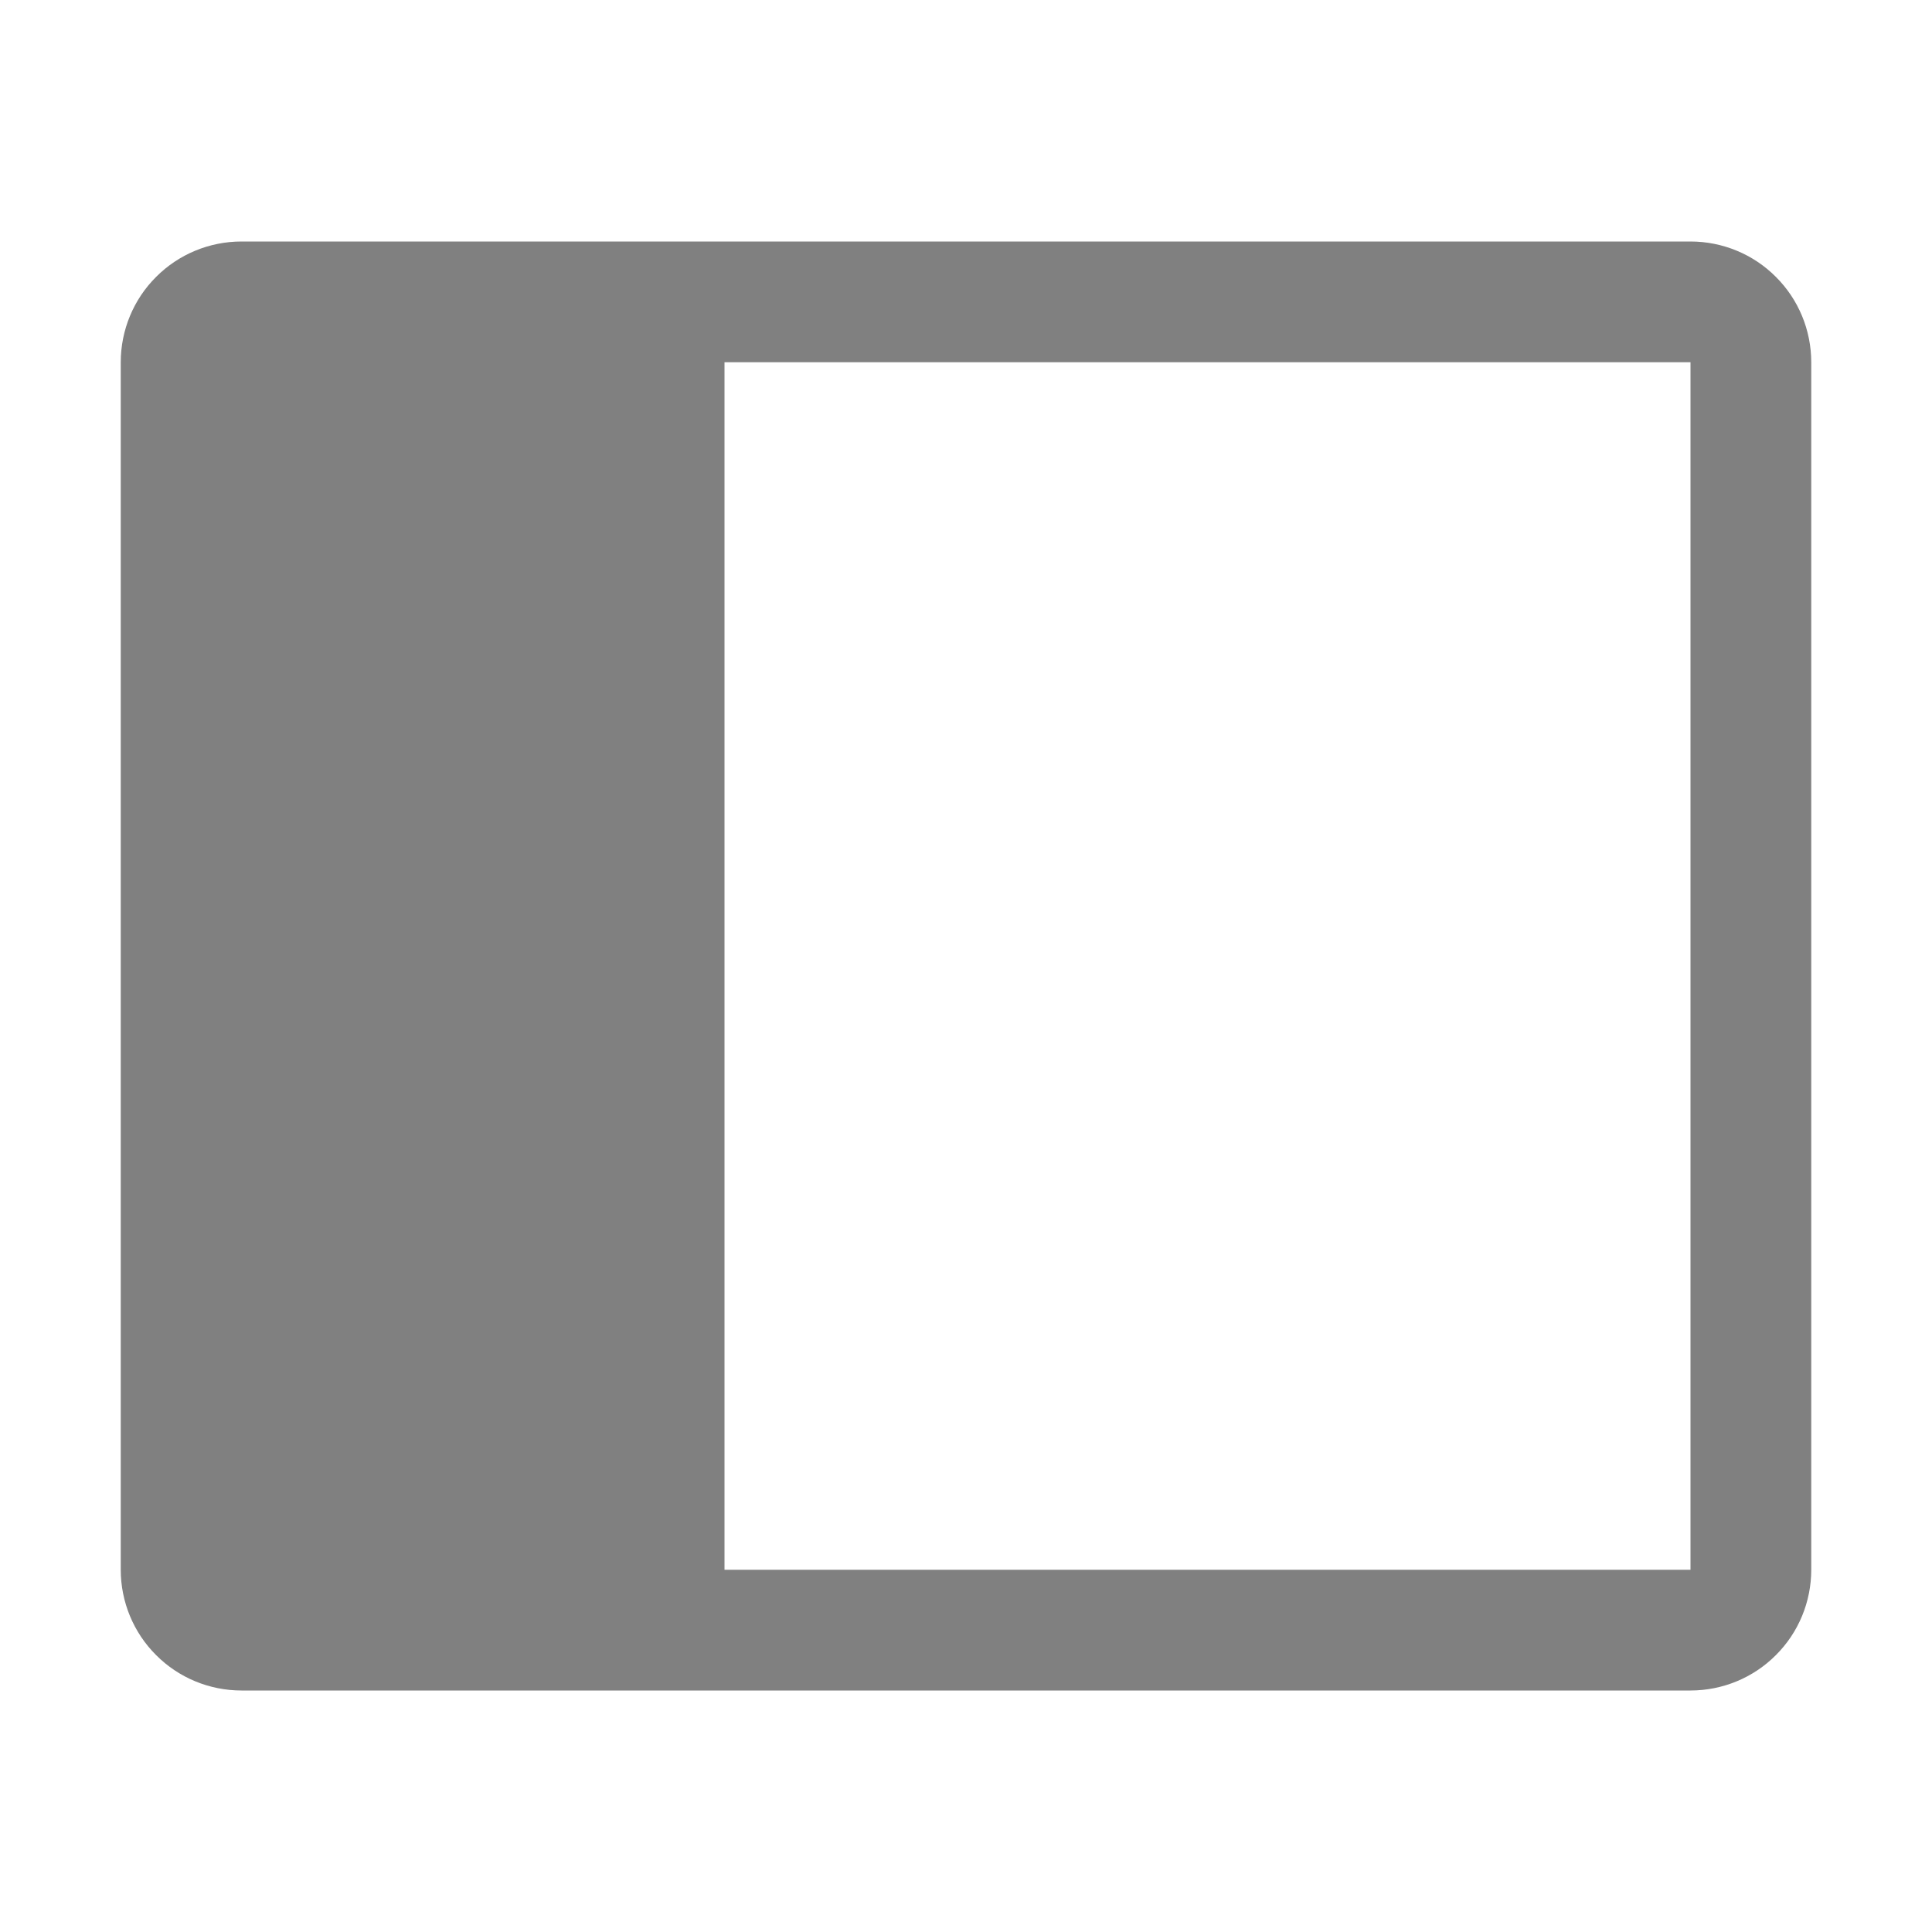
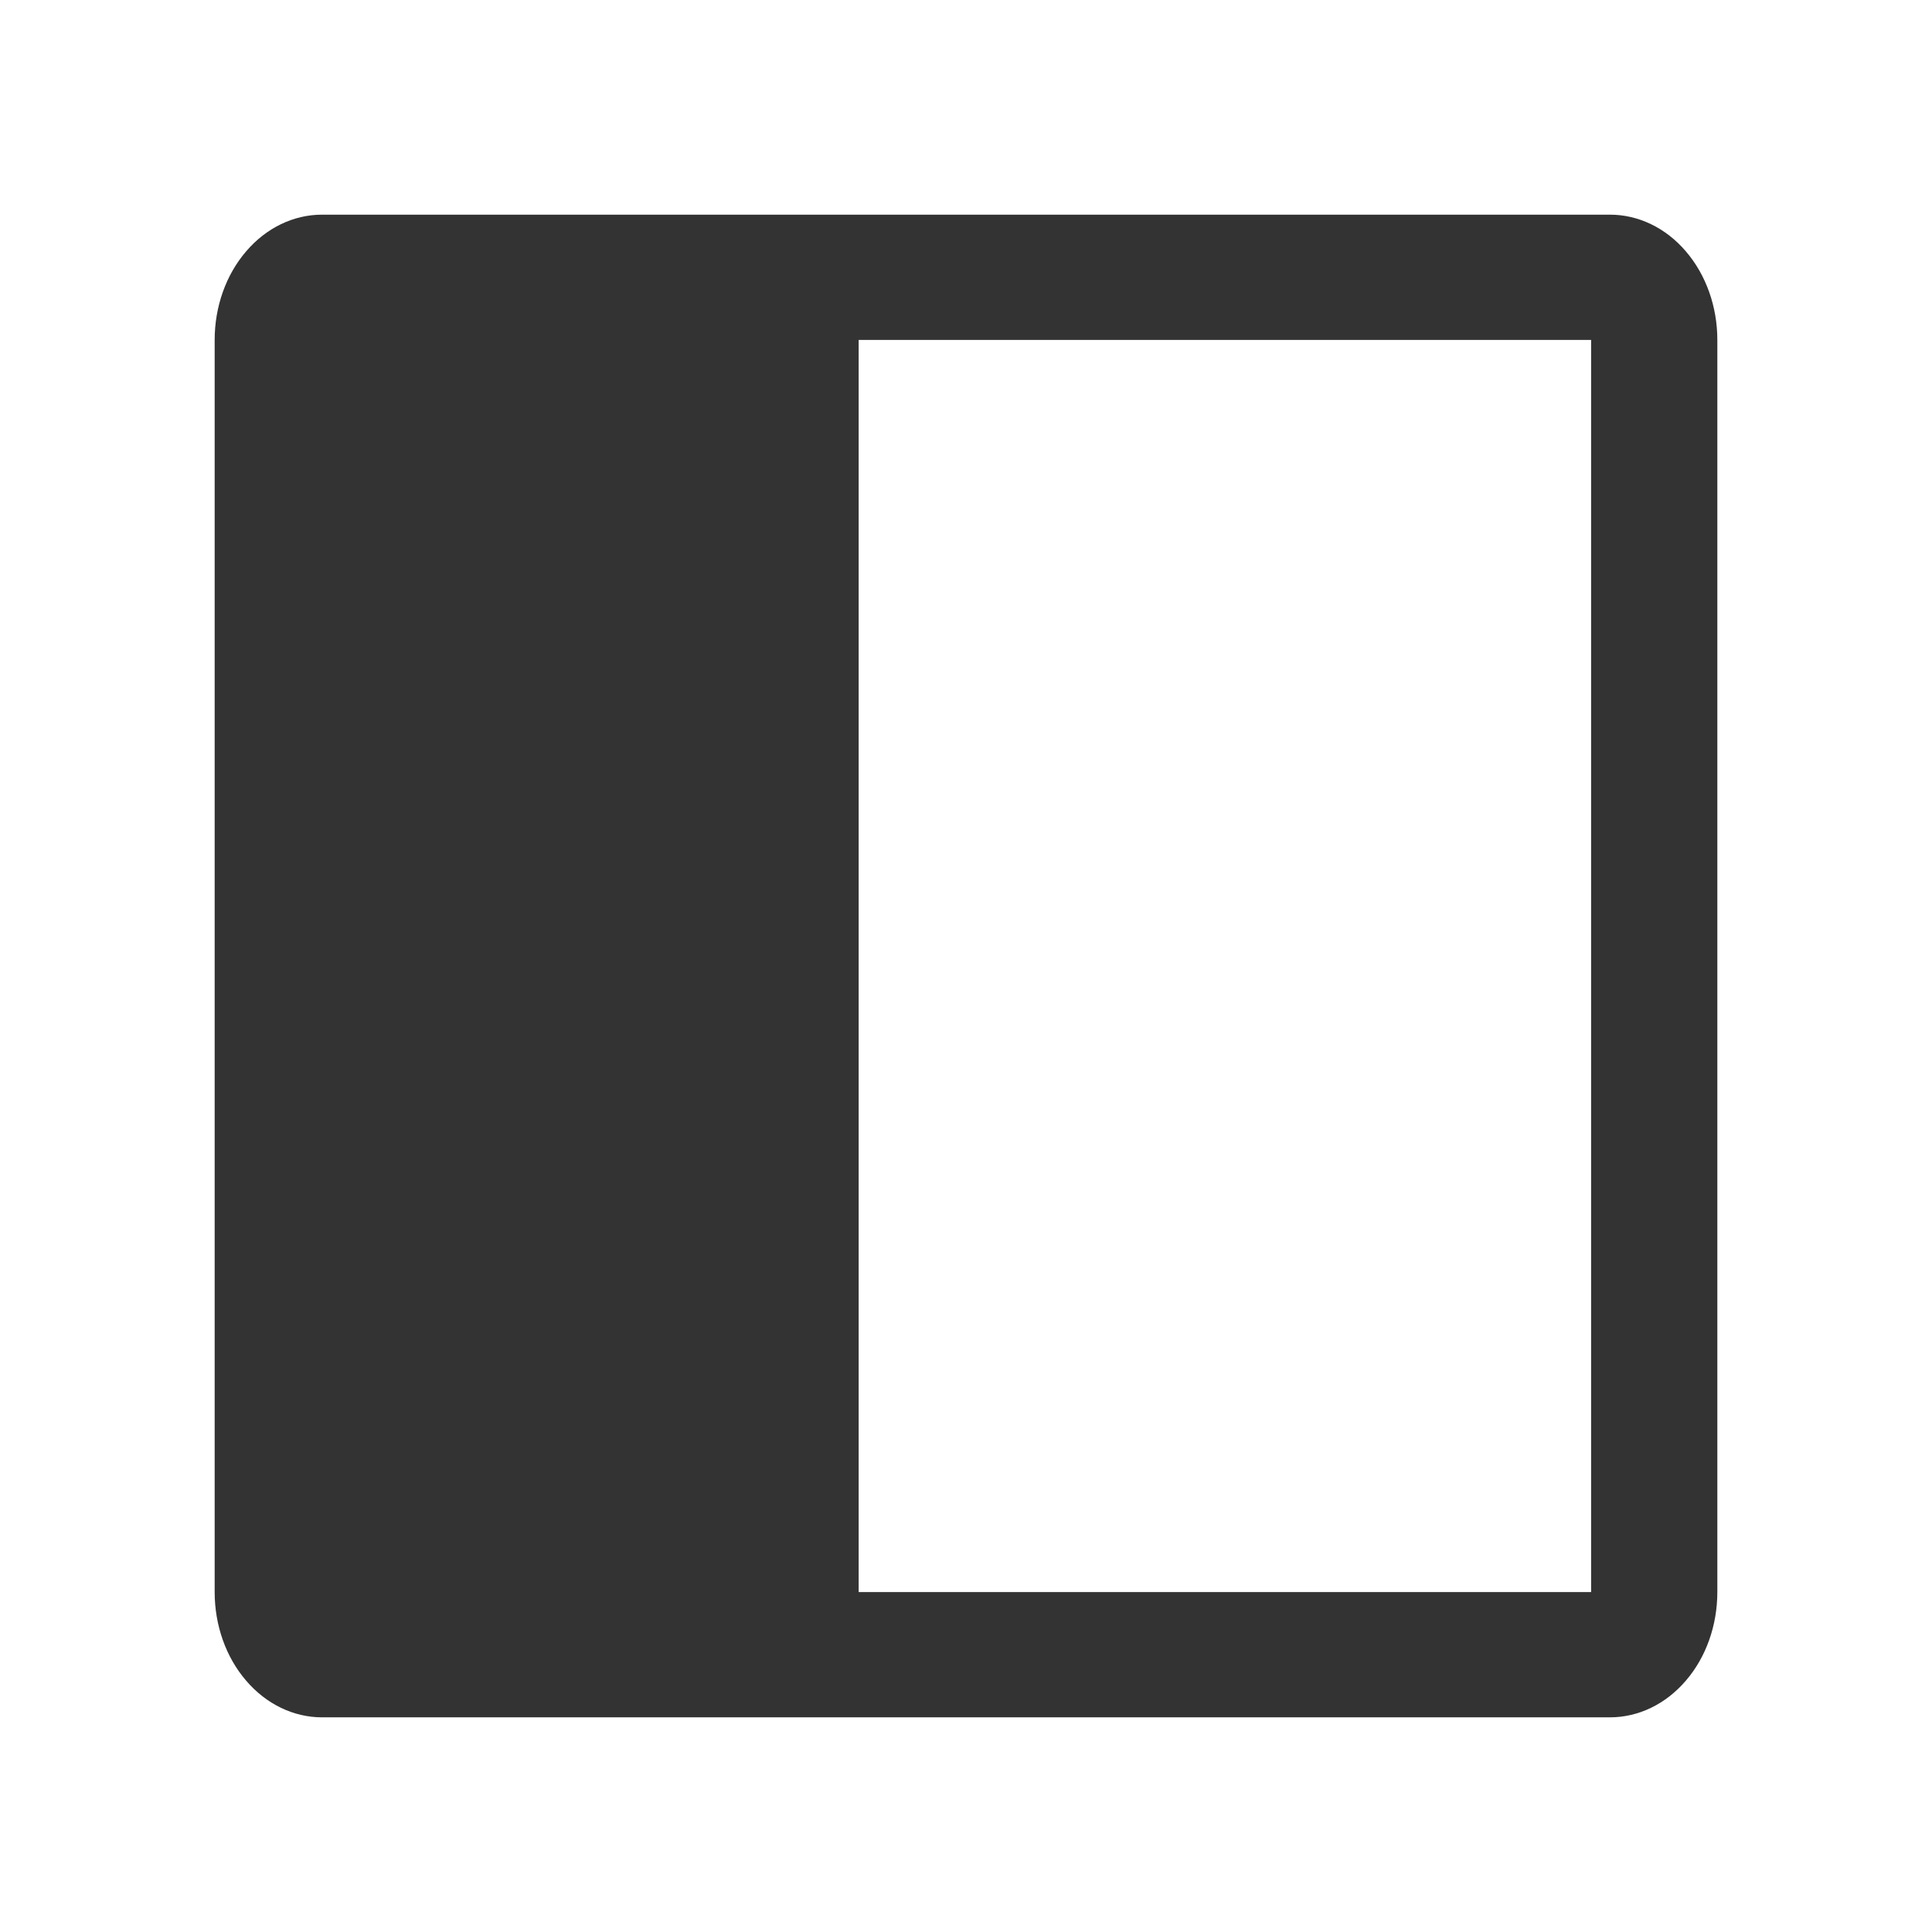
- <svg xmlns="http://www.w3.org/2000/svg" width="16" height="16" viewBox="0 0 16 16" fill="none">
-   <path d="M14 2H2C1.735 2 1.48 2.105 1.293 2.293C1.105 2.48 1 2.735 1 3V13C1 13.265 1.105 13.52 1.293 13.707C1.48 13.895 1.735 14 2 14H14C14.265 14 14.52 13.895 14.707 13.707C14.895 13.52 15 13.265 15 13V3C15 2.735 14.895 2.48 14.707 2.293C14.52 2.105 14.265 2 14 2ZM14 13H6V3H14V13Z" fill="#808080" />
+ <svg xmlns="http://www.w3.org/2000/svg" width="18" height="18" viewBox="0 0 18 18" fill="none">
+   <path d="M15 2H3C2.735 2 2.48 2.123 2.293 2.342C2.105 2.561 2 2.857 2 3.167V9V14.833C2 15.143 2.105 15.44 2.293 15.658C2.48 15.877 2.735 16 3 16H15C15.265 16 15.52 15.877 15.707 15.658C15.895 15.44 16 15.143 16 14.833V3.167C16 2.857 15.895 2.561 15.707 2.342C15.52 2.123 15.265 2 15 2ZM14.824 14.833H8V9V3.167H11.412H14.824V9V14.833Z" fill="#333333" />
</svg>
